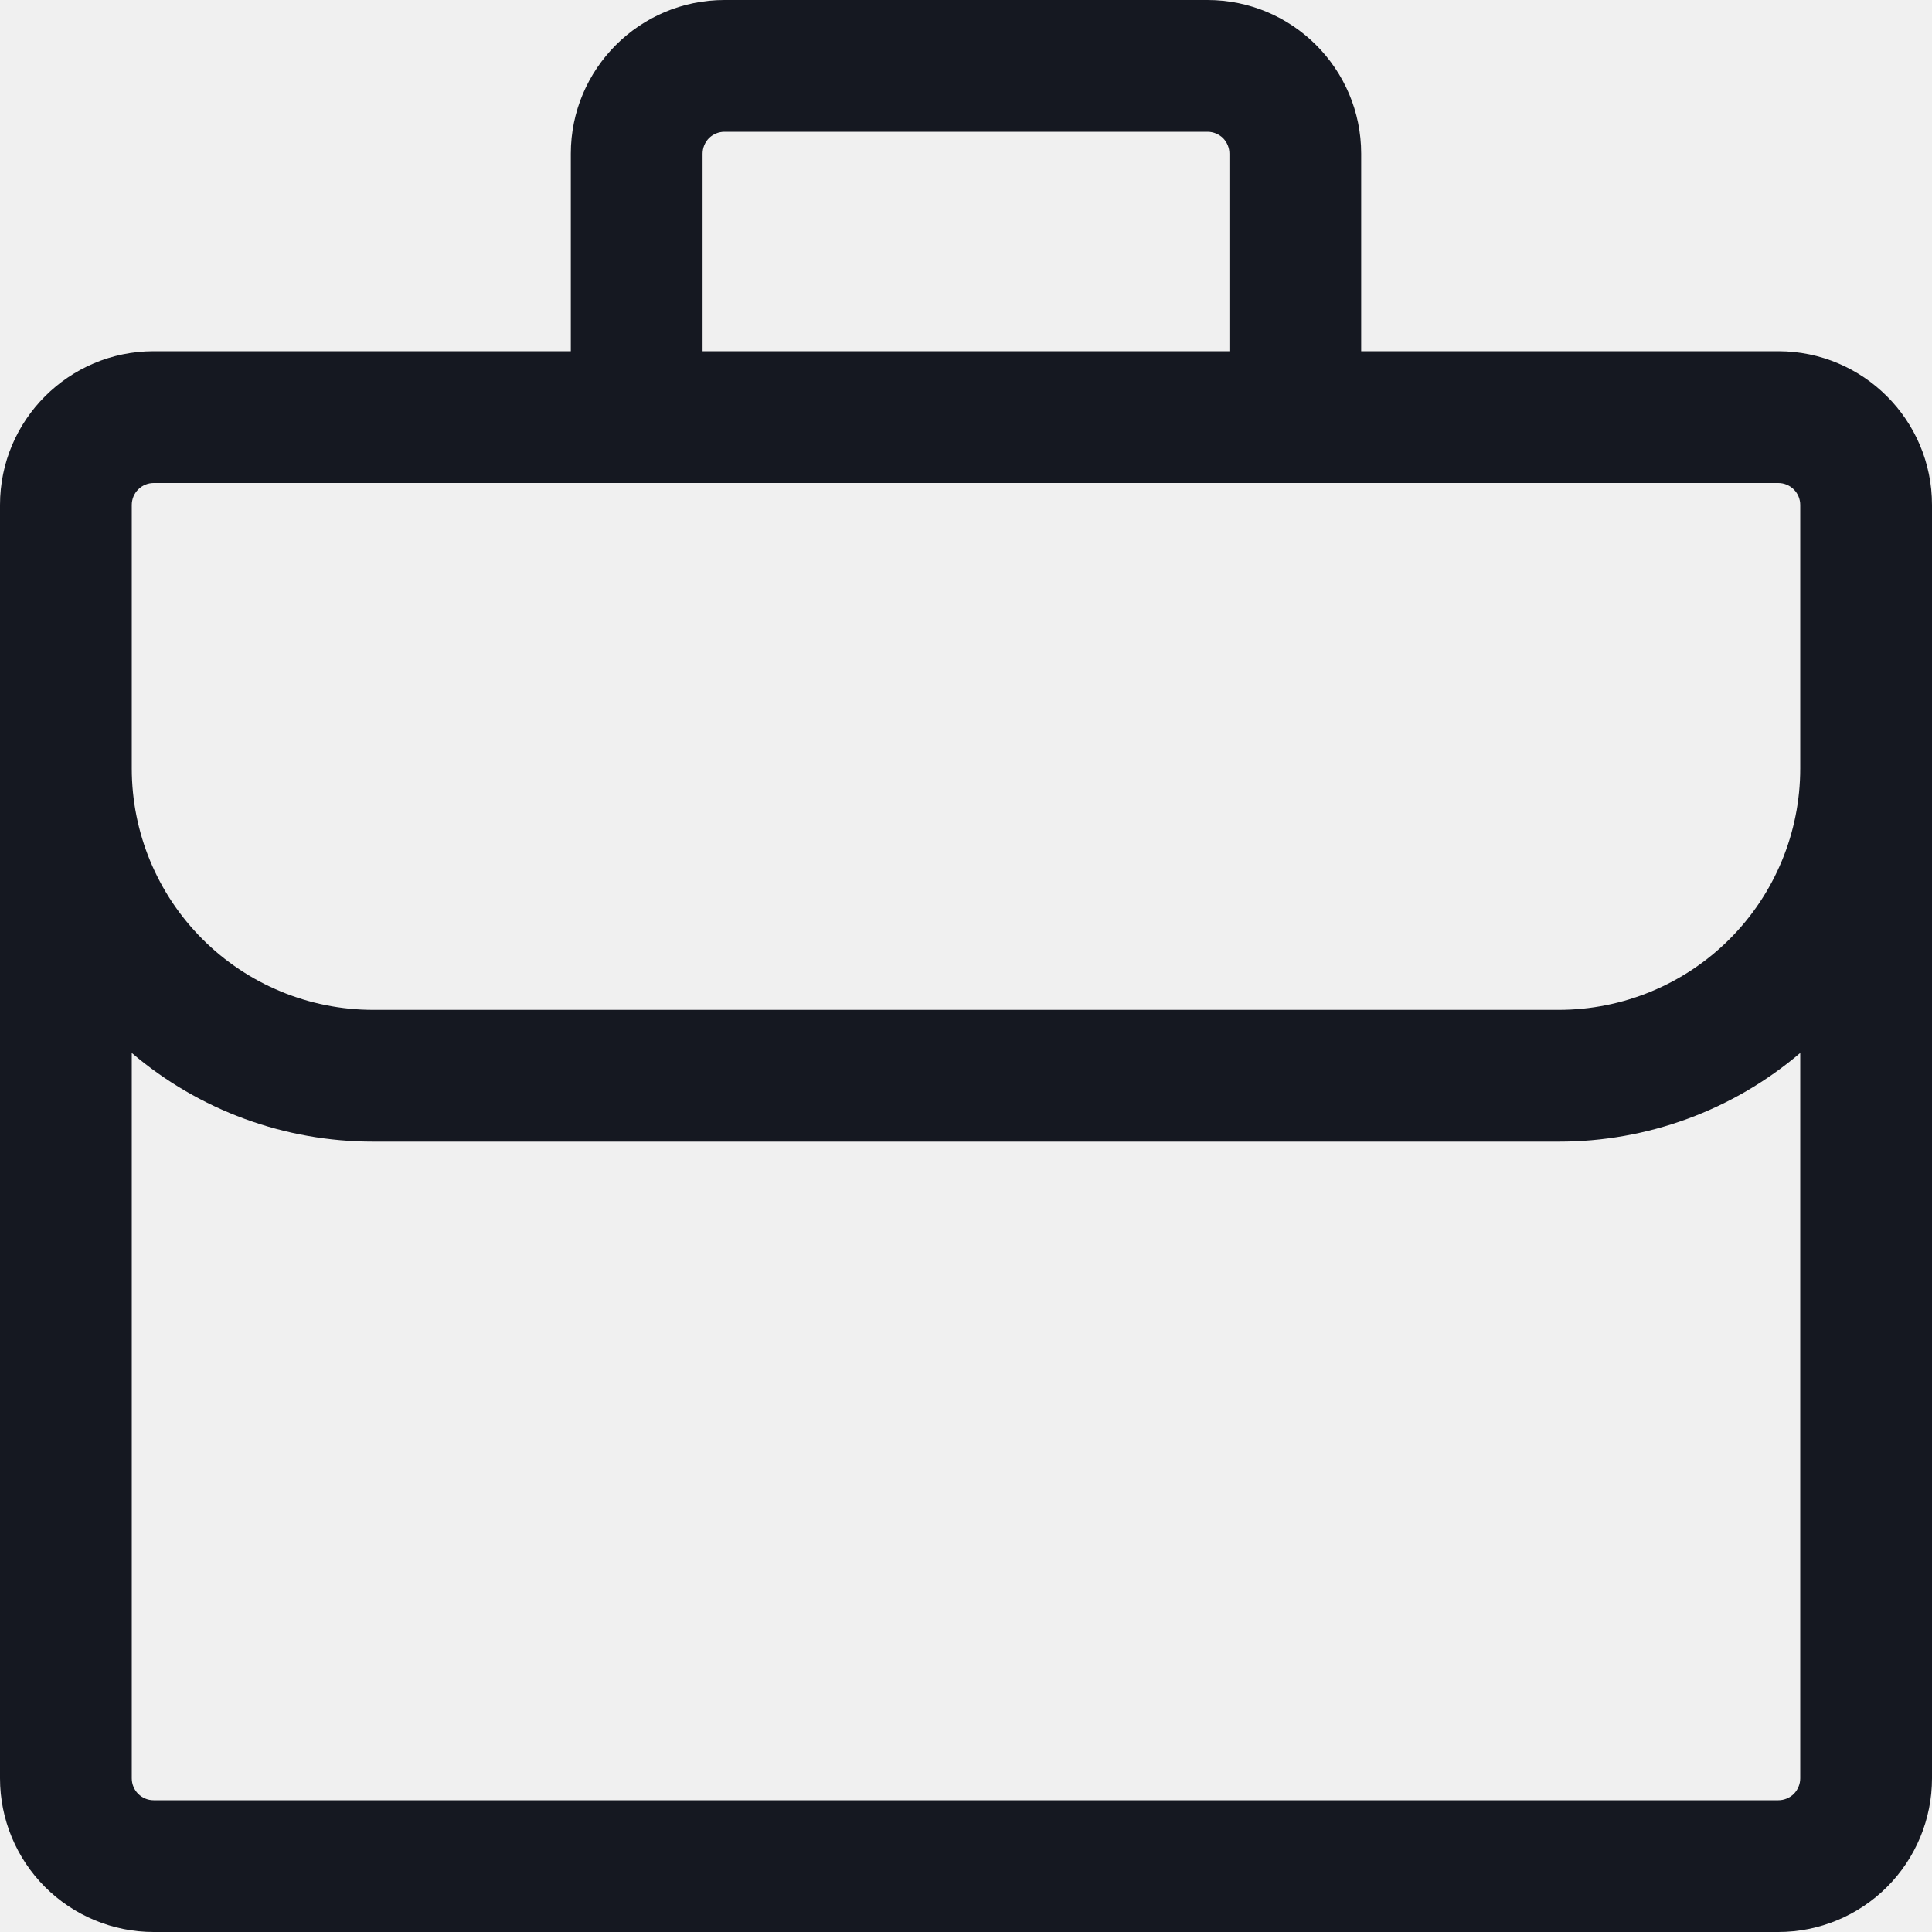
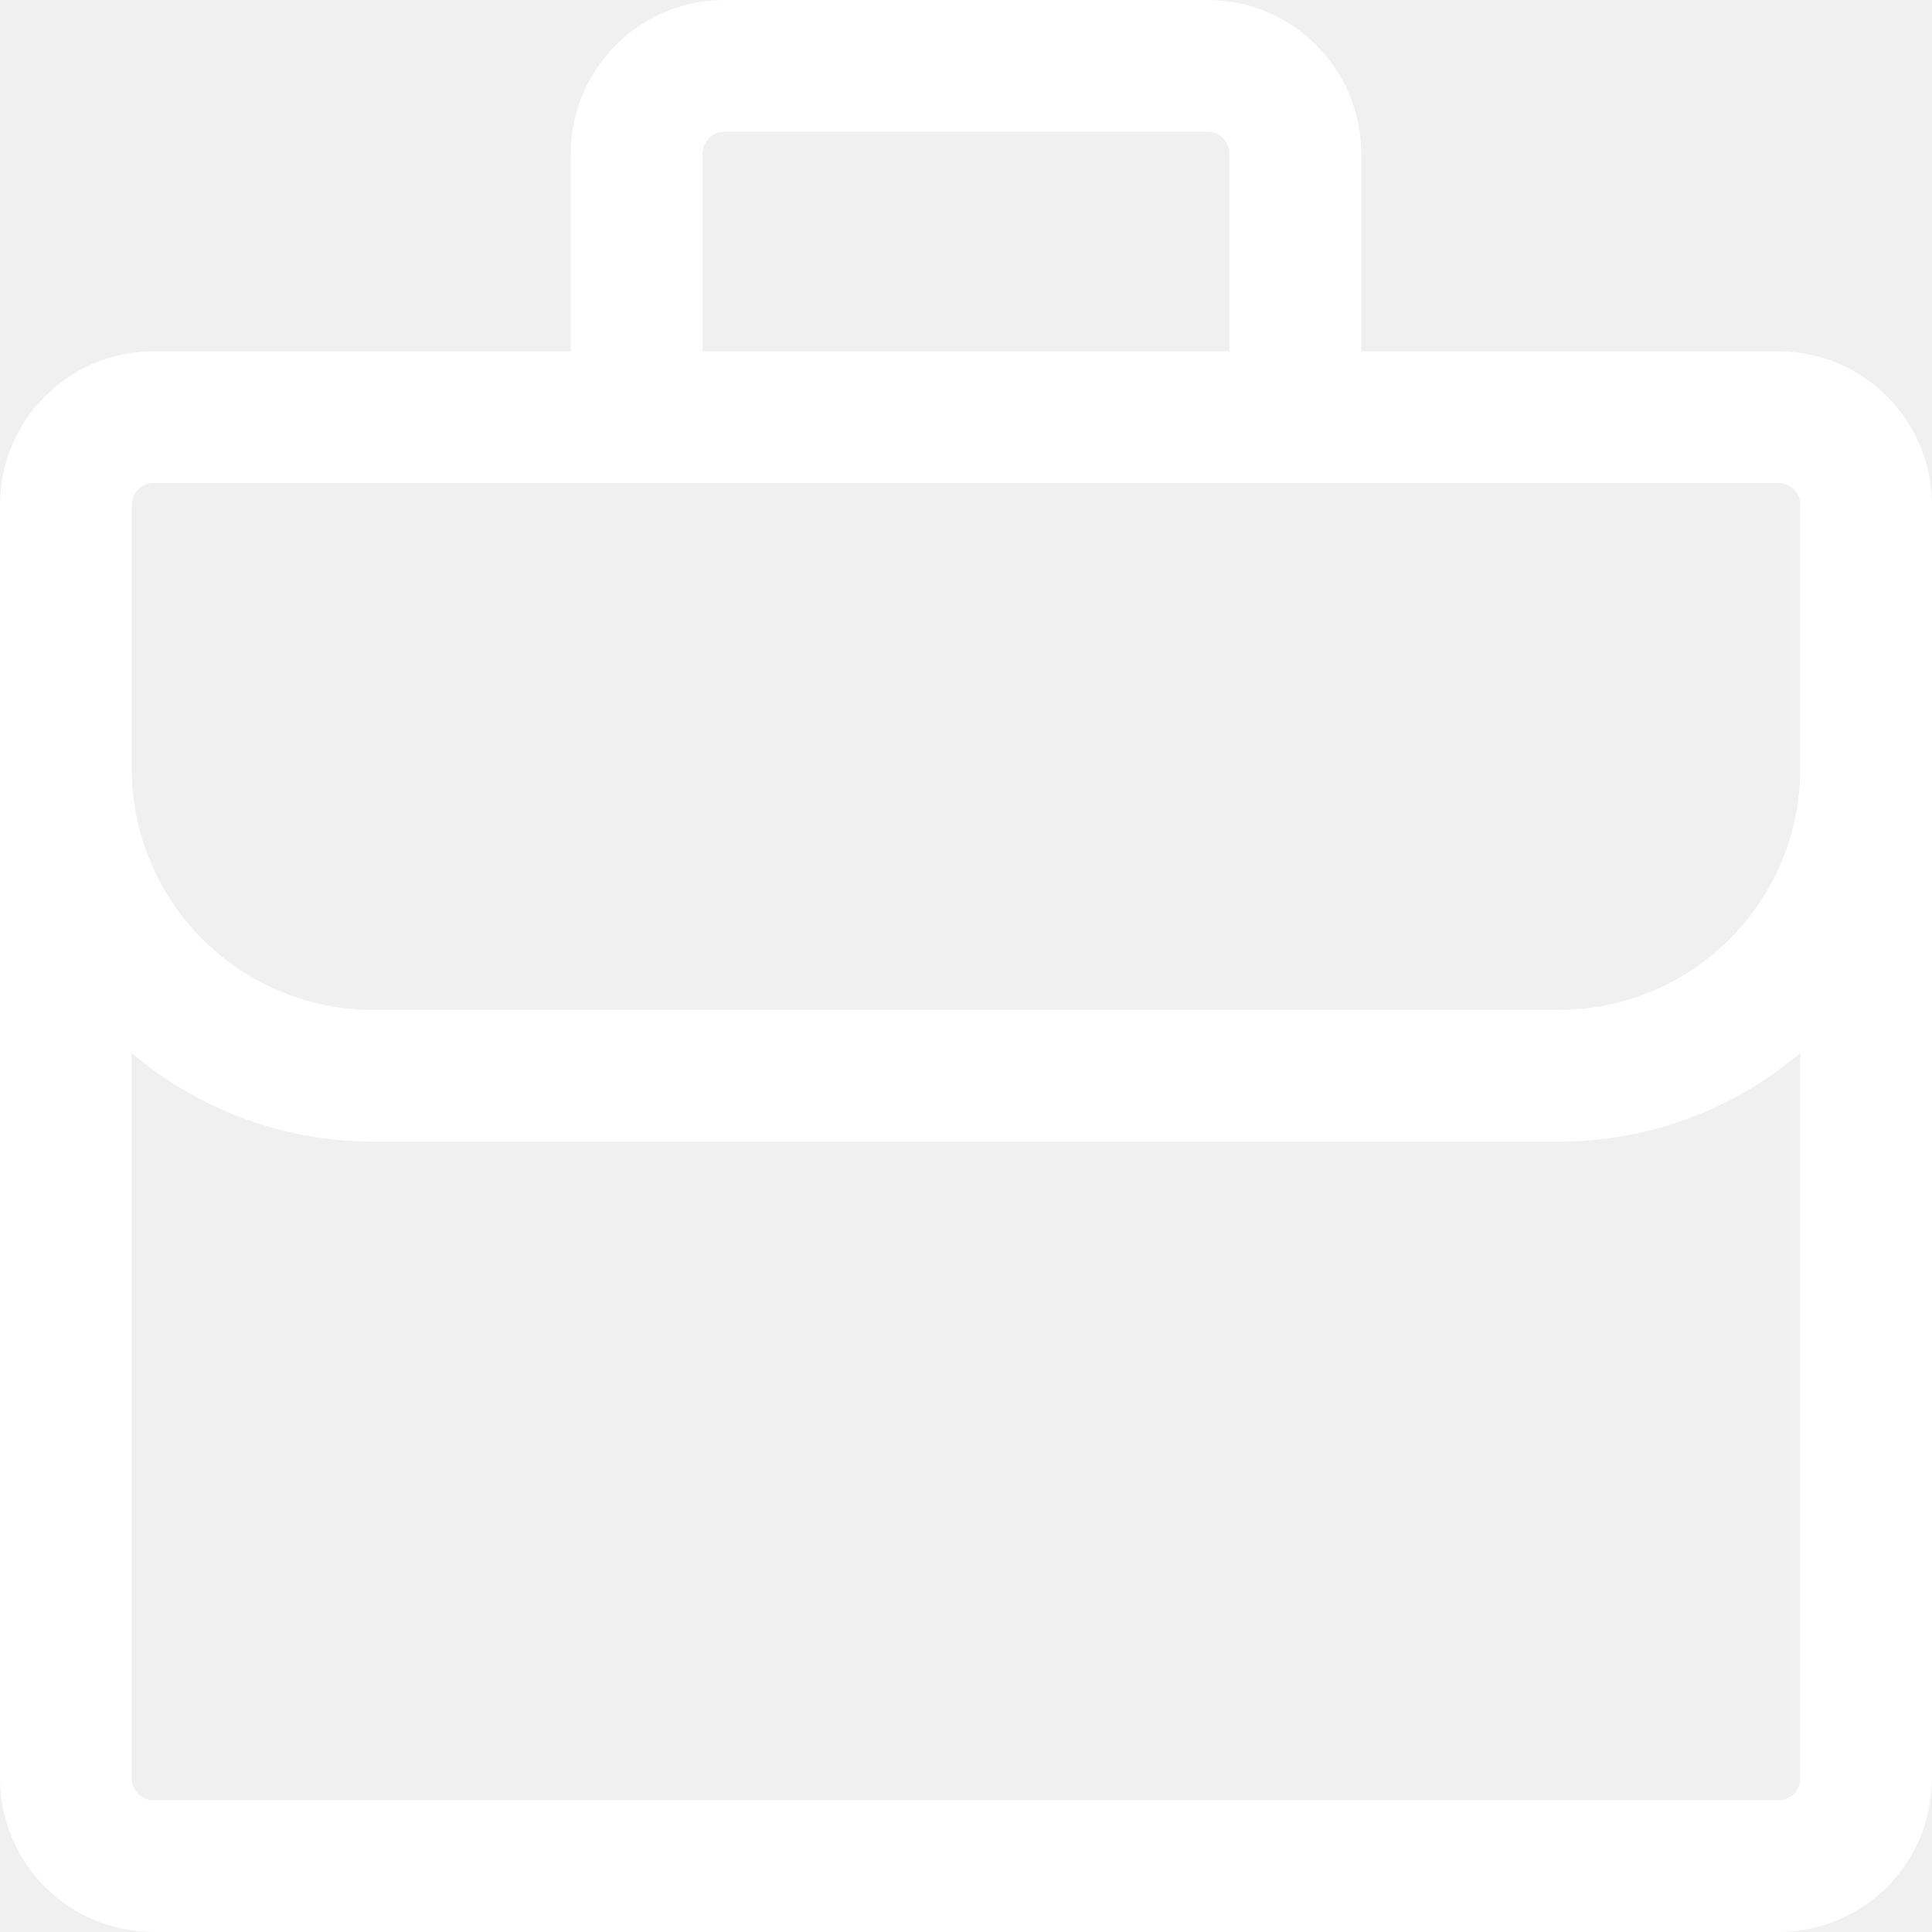
- <svg xmlns="http://www.w3.org/2000/svg" width="20" height="20" viewBox="0 0 20 20" fill="none">
-   <path d="M5.909 1.591C5.909 0.713 6.622 0 7.5 0H12.5C13.378 0 14.091 0.713 14.091 1.591V3.636H18.409C19.287 3.636 20 4.349 20 5.227V18.409C20 18.831 19.832 19.236 19.534 19.534C19.236 19.832 18.831 20 18.409 20H1.591C1.169 20 0.764 19.832 0.466 19.534C0.168 19.236 0 18.831 0 18.409V5.227C0 4.349 0.713 3.636 1.591 3.636H5.909V1.591ZM1.364 10.9V18.409C1.364 18.535 1.465 18.636 1.591 18.636H18.409C18.469 18.636 18.527 18.612 18.57 18.57C18.612 18.527 18.636 18.469 18.636 18.409V10.9C17.939 11.494 17.052 11.819 16.136 11.818H3.864C2.948 11.819 2.061 11.494 1.364 10.9ZM18.636 7.955V5.227C18.636 5.167 18.612 5.109 18.57 5.067C18.527 5.024 18.469 5 18.409 5H1.591C1.531 5 1.473 5.024 1.43 5.067C1.388 5.109 1.364 5.167 1.364 5.227V7.955C1.364 8.618 1.627 9.253 2.096 9.722C2.565 10.191 3.201 10.454 3.864 10.454H16.136C16.799 10.454 17.435 10.191 17.904 9.722C18.373 9.253 18.636 8.618 18.636 7.955ZM12.727 1.591C12.727 1.531 12.703 1.473 12.661 1.43C12.618 1.388 12.56 1.364 12.5 1.364H7.5C7.44 1.364 7.382 1.388 7.339 1.43C7.297 1.473 7.273 1.531 7.273 1.591V3.636H12.727V1.591Z" fill="#151821" />
+ <svg xmlns="http://www.w3.org/2000/svg" width="18" height="18" viewBox="0 0 18 18" fill="none">
+   <path d="M5.318 1.432C5.318 0.641 5.96 0 6.75 0H11.25C12.04 0 12.682 0.641 12.682 1.432V3.273H16.568C17.358 3.273 18 3.914 18 4.705V16.568C18 16.948 17.849 17.312 17.581 17.581C17.312 17.849 16.948 18 16.568 18H1.432C1.052 18 0.688 17.849 0.419 17.581C0.151 17.312 0 16.948 0 16.568V4.705C0 3.914 0.641 3.273 1.432 3.273H5.318V1.432ZM1.227 9.81V16.568C1.227 16.681 1.319 16.773 1.432 16.773H16.568C16.622 16.773 16.674 16.751 16.713 16.713C16.751 16.674 16.773 16.622 16.773 16.568V9.81C16.145 10.344 15.347 10.637 14.523 10.636H3.477C2.653 10.637 1.855 10.344 1.227 9.81ZM16.773 7.159V4.705C16.773 4.65 16.751 4.598 16.713 4.56C16.674 4.522 16.622 4.5 16.568 4.5H1.432C1.378 4.5 1.326 4.522 1.287 4.56C1.249 4.598 1.227 4.65 1.227 4.705V7.159C1.227 7.756 1.464 8.328 1.886 8.75C2.308 9.172 2.881 9.409 3.477 9.409H14.523C15.12 9.409 15.692 9.172 16.114 8.75C16.536 8.328 16.773 7.756 16.773 7.159ZM11.454 1.432C11.454 1.378 11.433 1.326 11.395 1.287C11.356 1.249 11.304 1.227 11.25 1.227H6.75C6.696 1.227 6.644 1.249 6.605 1.287C6.567 1.326 6.545 1.378 6.545 1.432V3.273H11.454V1.432Z" fill="white" />
</svg>
